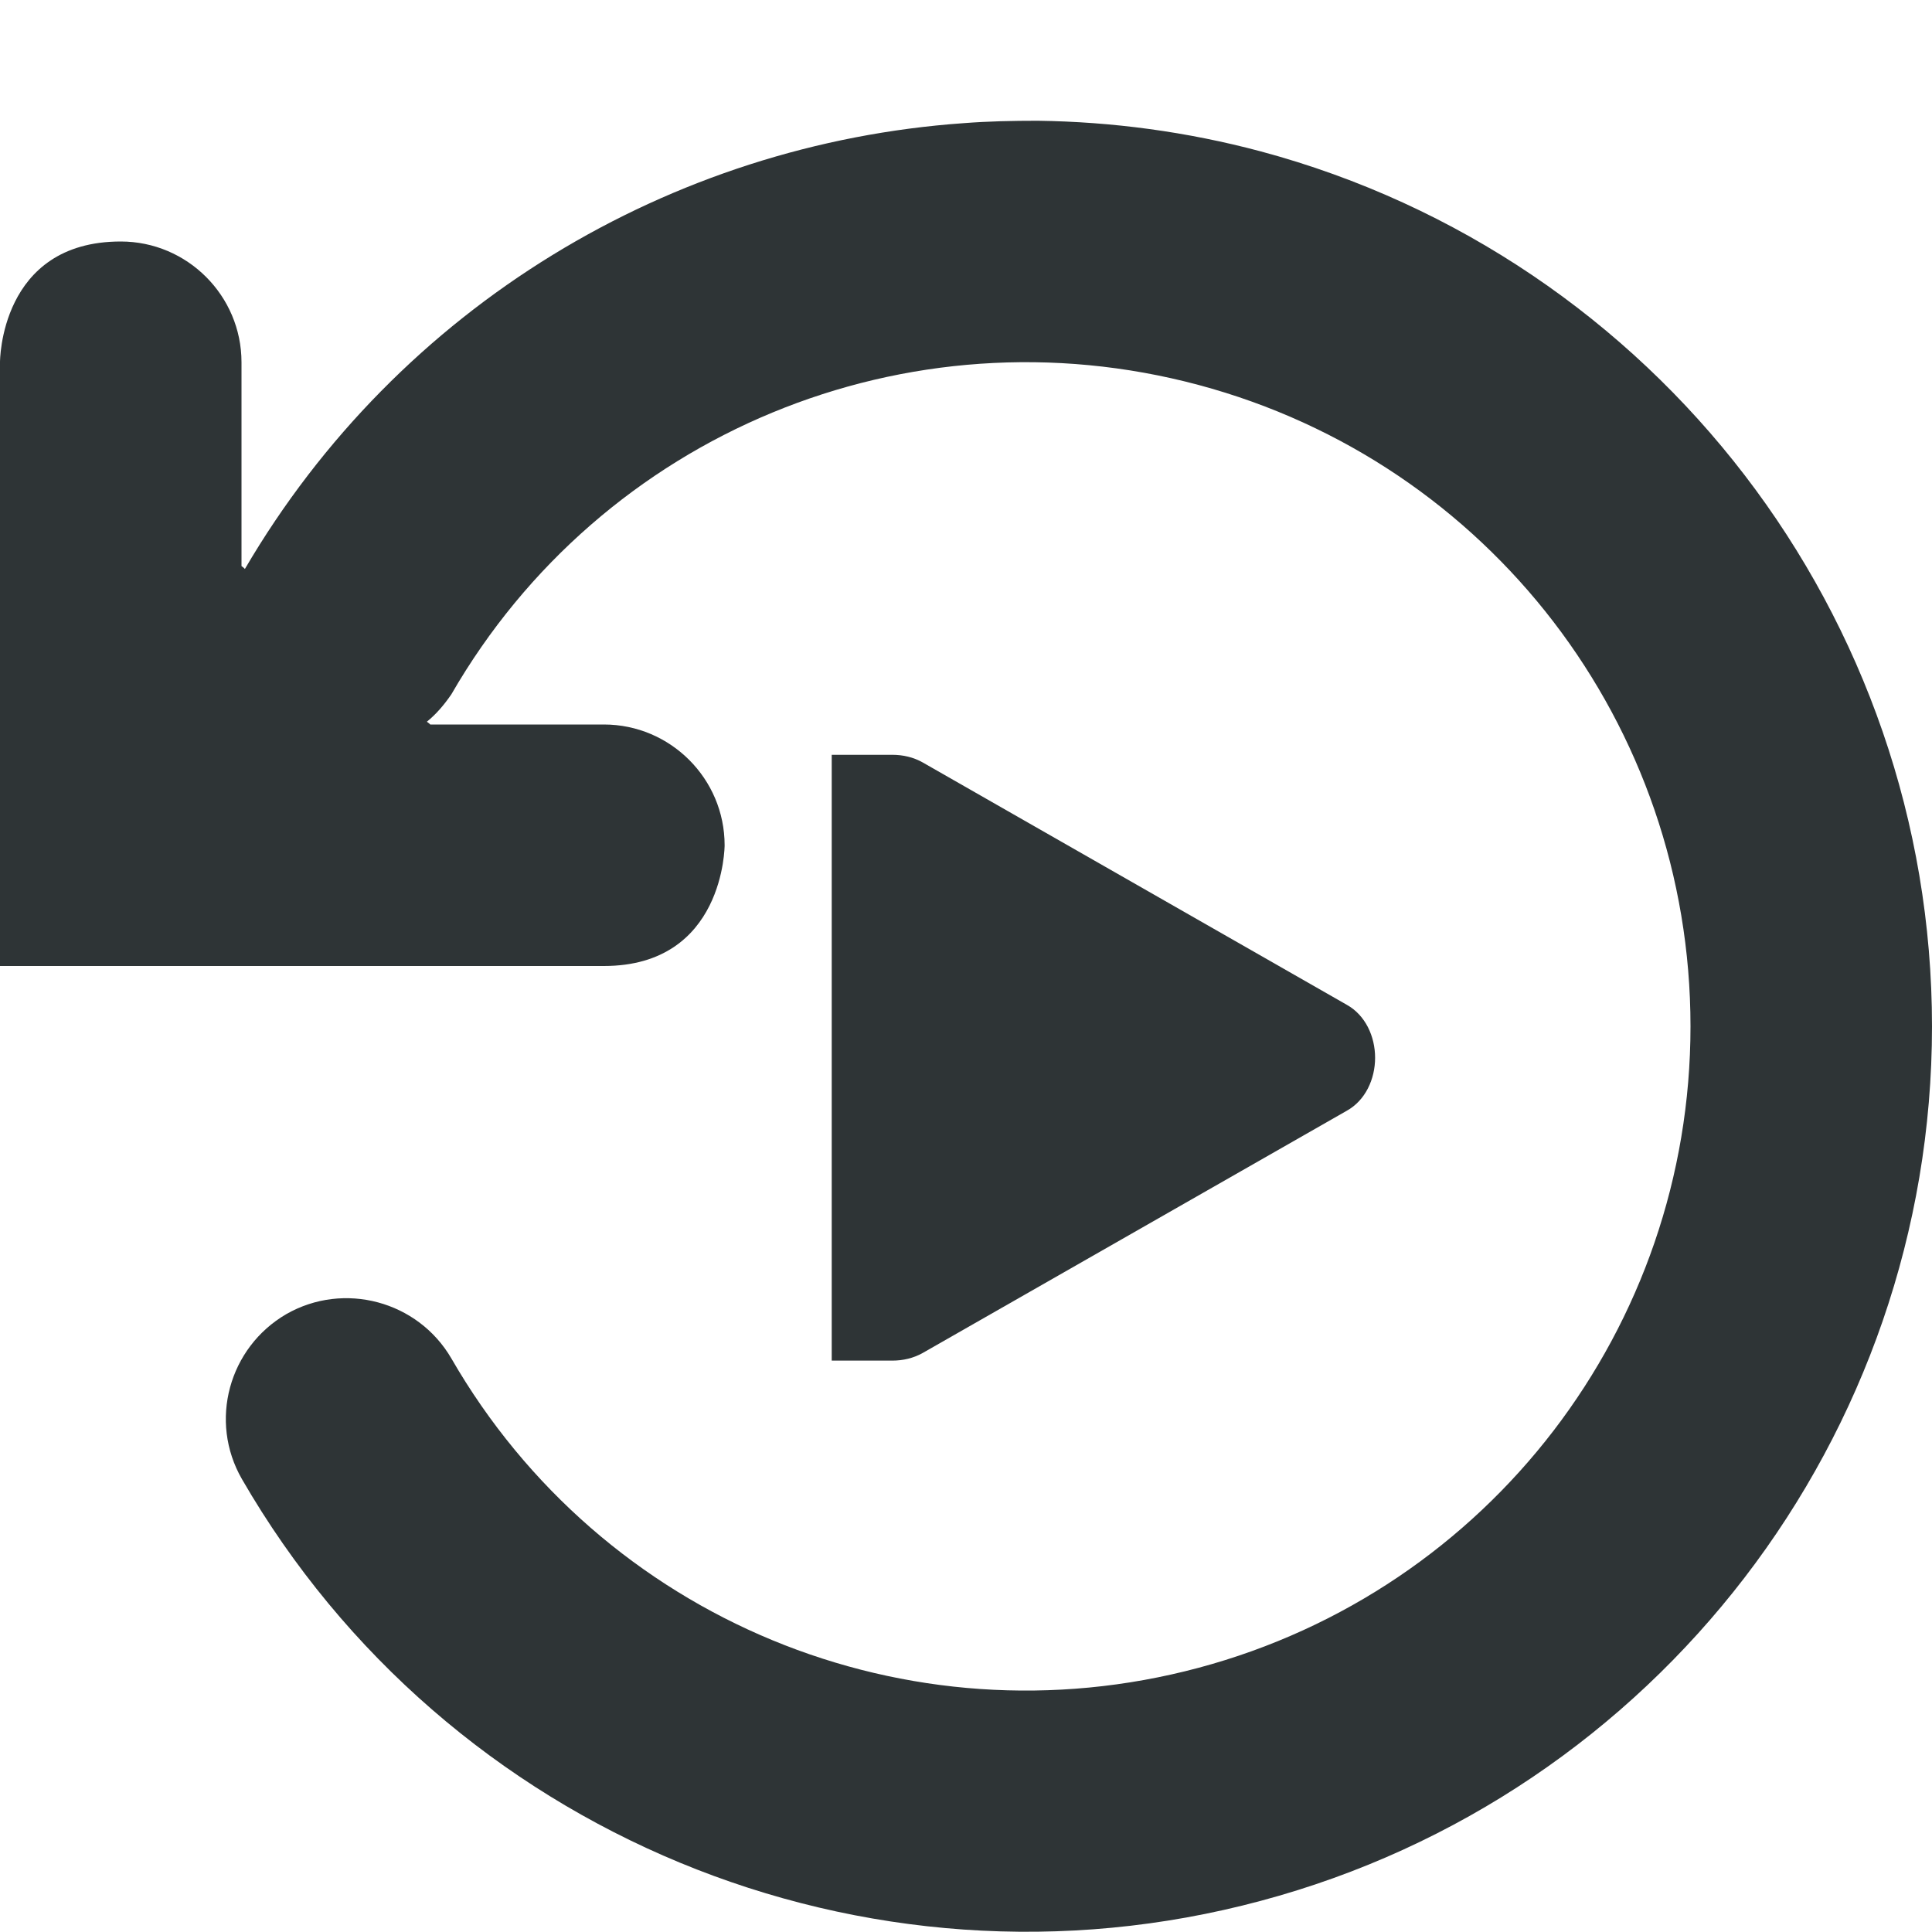
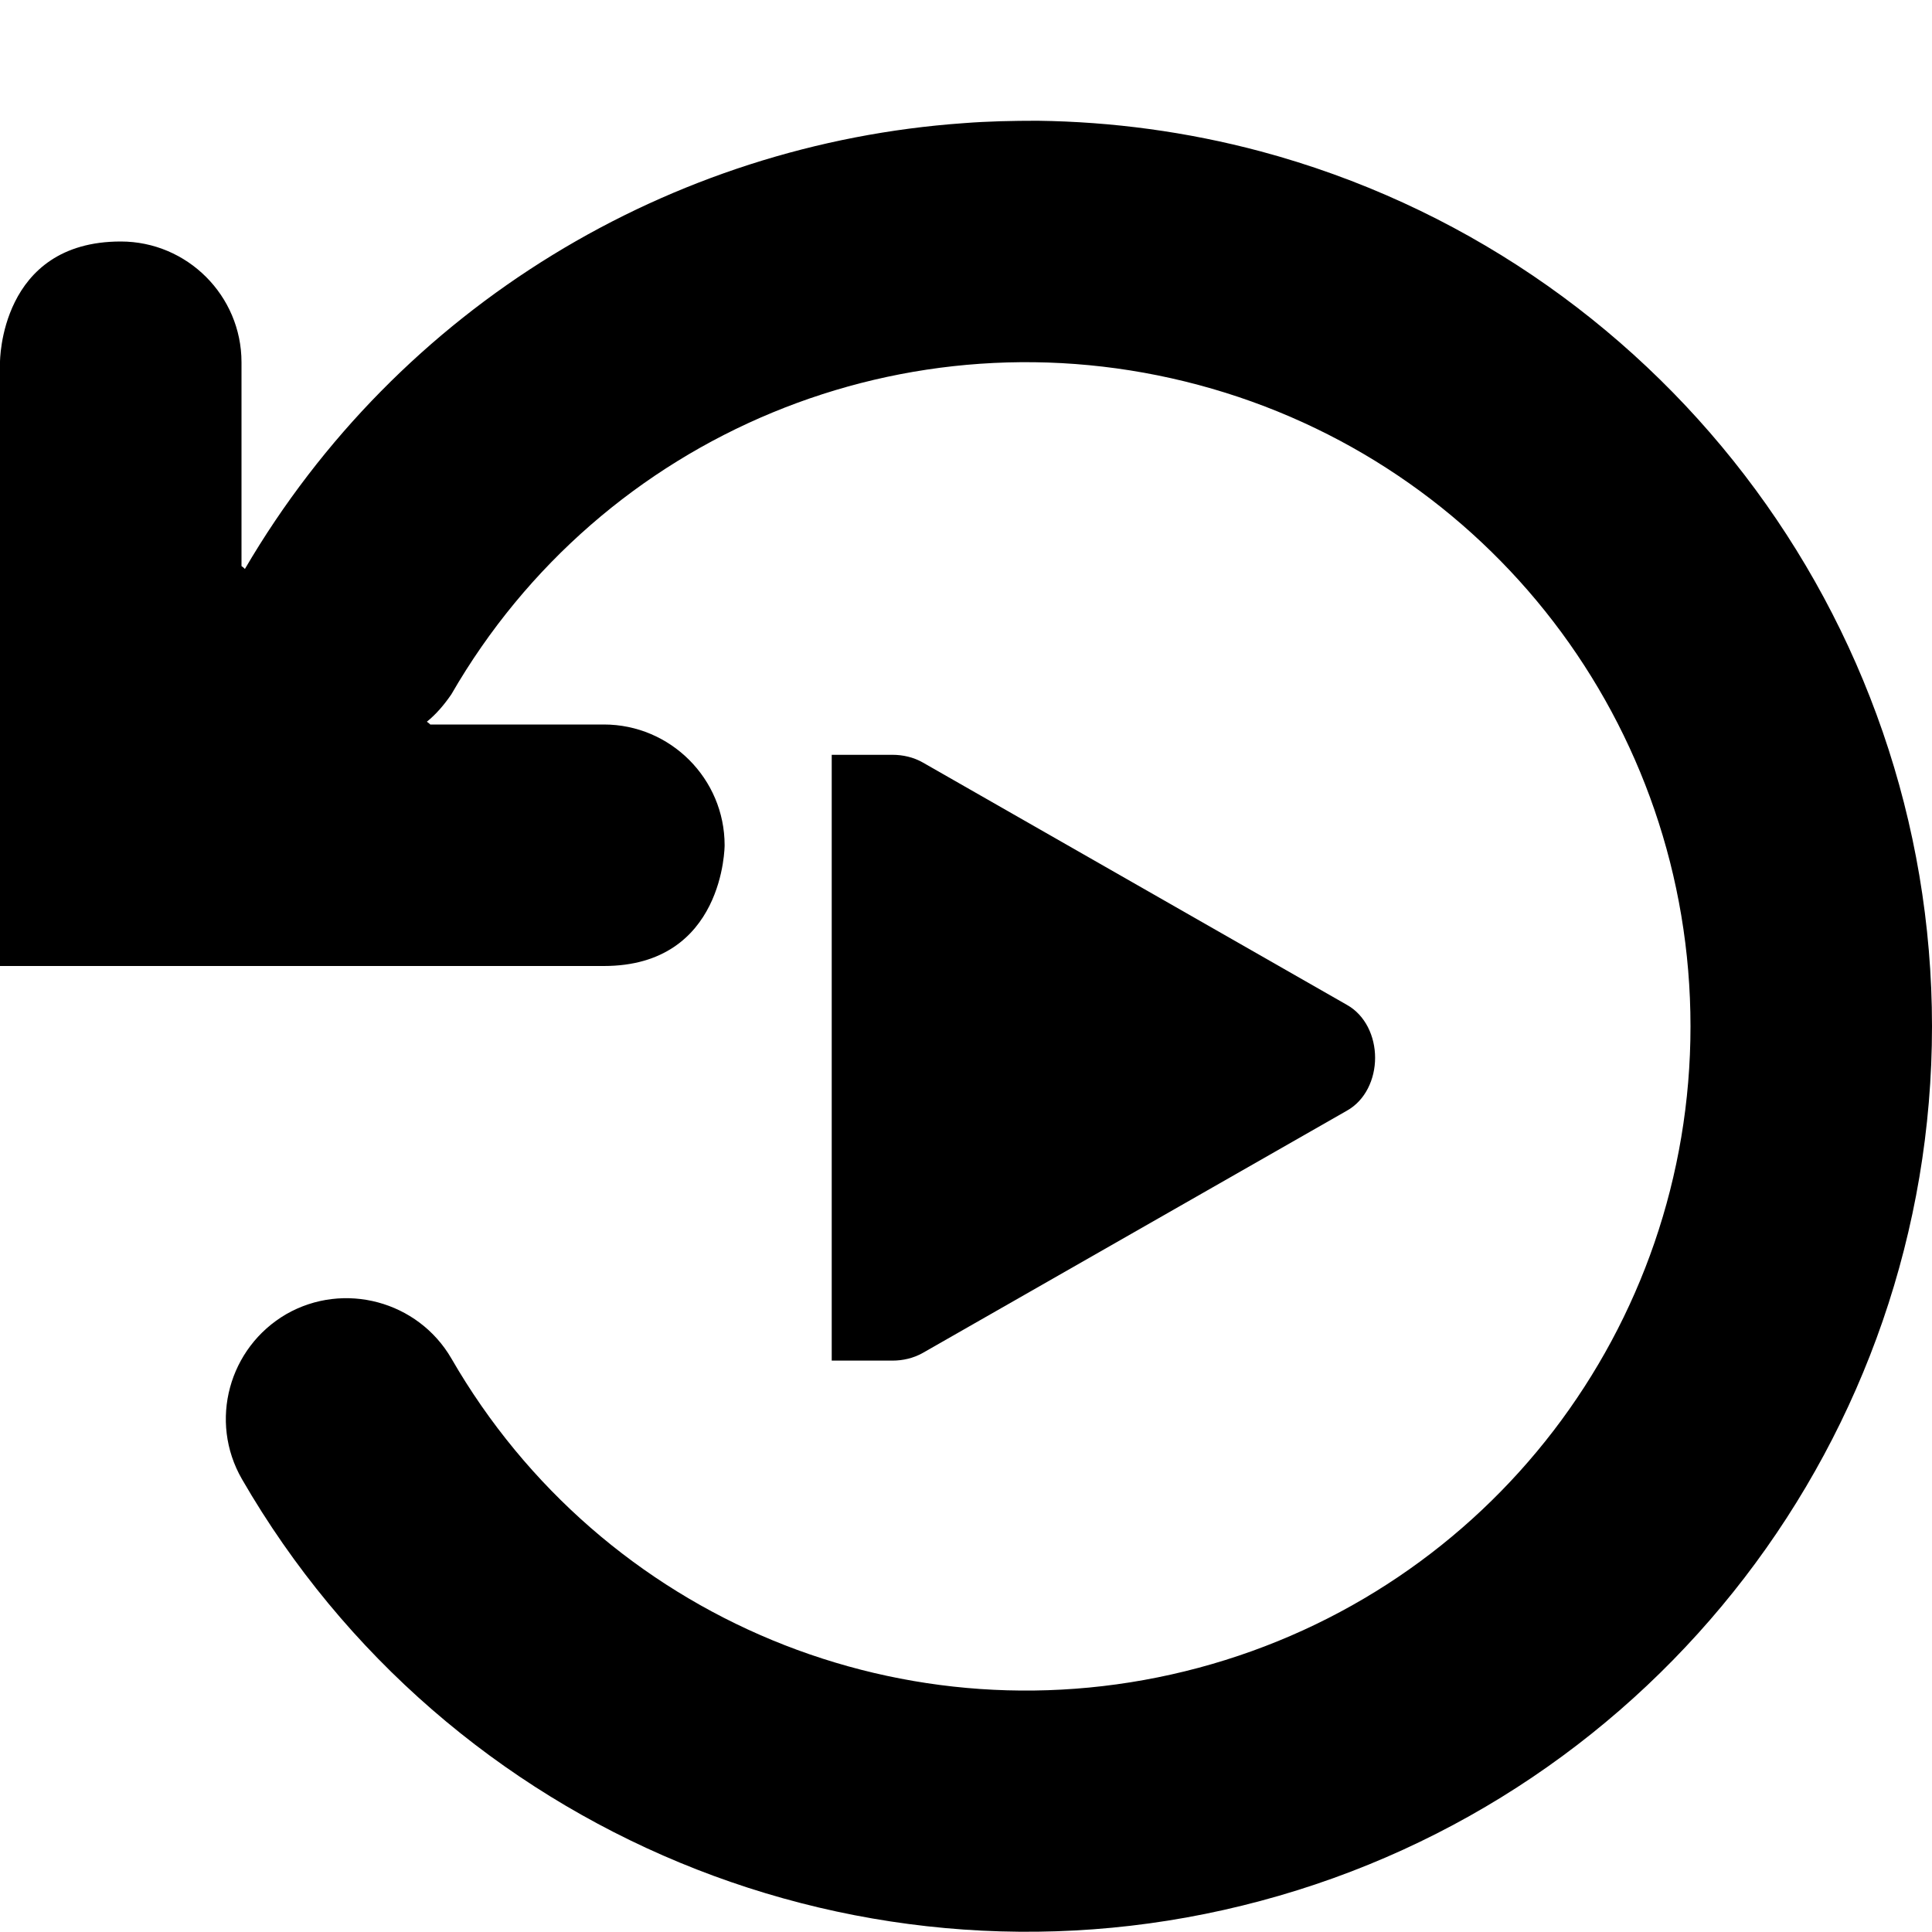
<svg xmlns="http://www.w3.org/2000/svg" height="16px" viewBox="0 0 16 16" width="16px" version="1.1" id="svg1">
  <defs id="defs1" />
-   <path d="m 8.594,1 c 0.613,0.008 1.234,0.09 1.848,0.254 C 13.715,2.133 16,5.109 16,8.5 16,11.891 13.715,14.867 10.441,15.742 7.168,16.621 3.699,15.184 2.004,12.25 c -0.277,-0.48 -0.109,-1.09 0.367,-1.367 0.477,-0.273 1.09,-0.109 1.367,0.367 1.246,2.16 3.777,3.207 6.188,2.562 C 12.332,13.168 14,10.992 14,8.5 14,6.004 12.332,3.832 9.926,3.188 7.516,2.543 4.984,3.59 3.738,5.75 c -0.059,0.086 -0.125,0.164 -0.203,0.227 L 3.555,5.992 3.563,6 h 1.438 c 0.551,0 1,0.449 1,1 0,0 0,1 -1,1 H 2.3288298e-7 V 3 c 0,0 -0.004,-1 1,-1 0.551,0 1,0.449 1,1 v 1.688 l 0.016,0.012 0.012,0.012 C 3.305,2.531 5.559,1.191 7.98,1.02 8.184,1.004 8.387,1 8.594,1 Z m 0,0" fill="#2e3436" id="path1" />
-   <path d="m 6.888,6.251 v 5.017 h 0.502 c 0.088,0 0.174,-0.02 0.251,-0.063 L 11.153,9.199 c 0.155,-0.086 0.235,-0.263 0.235,-0.439 0,-0.176 -0.08,-0.353 -0.235,-0.439 L 7.641,6.314 C 7.565,6.271 7.478,6.251 7.39,6.251 Z m 0,0" fill="#222222" id="path1-5" style="stroke-width:0.502;fill:#2e3436;fill-opacity:1" />
+   <path d="m 8.594,1 c 0.613,0.008 1.234,0.09 1.848,0.254 C 13.715,2.133 16,5.109 16,8.5 16,11.891 13.715,14.867 10.441,15.742 7.168,16.621 3.699,15.184 2.004,12.25 c -0.277,-0.48 -0.109,-1.09 0.367,-1.367 0.477,-0.273 1.09,-0.109 1.367,0.367 1.246,2.16 3.777,3.207 6.188,2.562 C 12.332,13.168 14,10.992 14,8.5 14,6.004 12.332,3.832 9.926,3.188 7.516,2.543 4.984,3.59 3.738,5.75 c -0.059,0.086 -0.125,0.164 -0.203,0.227 L 3.555,5.992 3.563,6 h 1.438 c 0.551,0 1,0.449 1,1 0,0 0,1 -1,1 H 2.3288298e-7 V 3 c 0,0 -0.004,-1 1,-1 0.551,0 1,0.449 1,1 v 1.688 l 0.016,0.012 0.012,0.012 C 3.305,2.531 5.559,1.191 7.98,1.02 8.184,1.004 8.387,1 8.594,1 Z m 0,0" fill="currentColor" id="path1" />
+   <path d="m 6.888,6.251 v 5.017 h 0.502 c 0.088,0 0.174,-0.02 0.251,-0.063 L 11.153,9.199 c 0.155,-0.086 0.235,-0.263 0.235,-0.439 0,-0.176 -0.08,-0.353 -0.235,-0.439 L 7.641,6.314 C 7.565,6.271 7.478,6.251 7.39,6.251 Z m 0,0" fill="currentColor" id="path1-5" style="stroke-width:0.502;fill:currentColor;fill-opacity:1" />
</svg>
